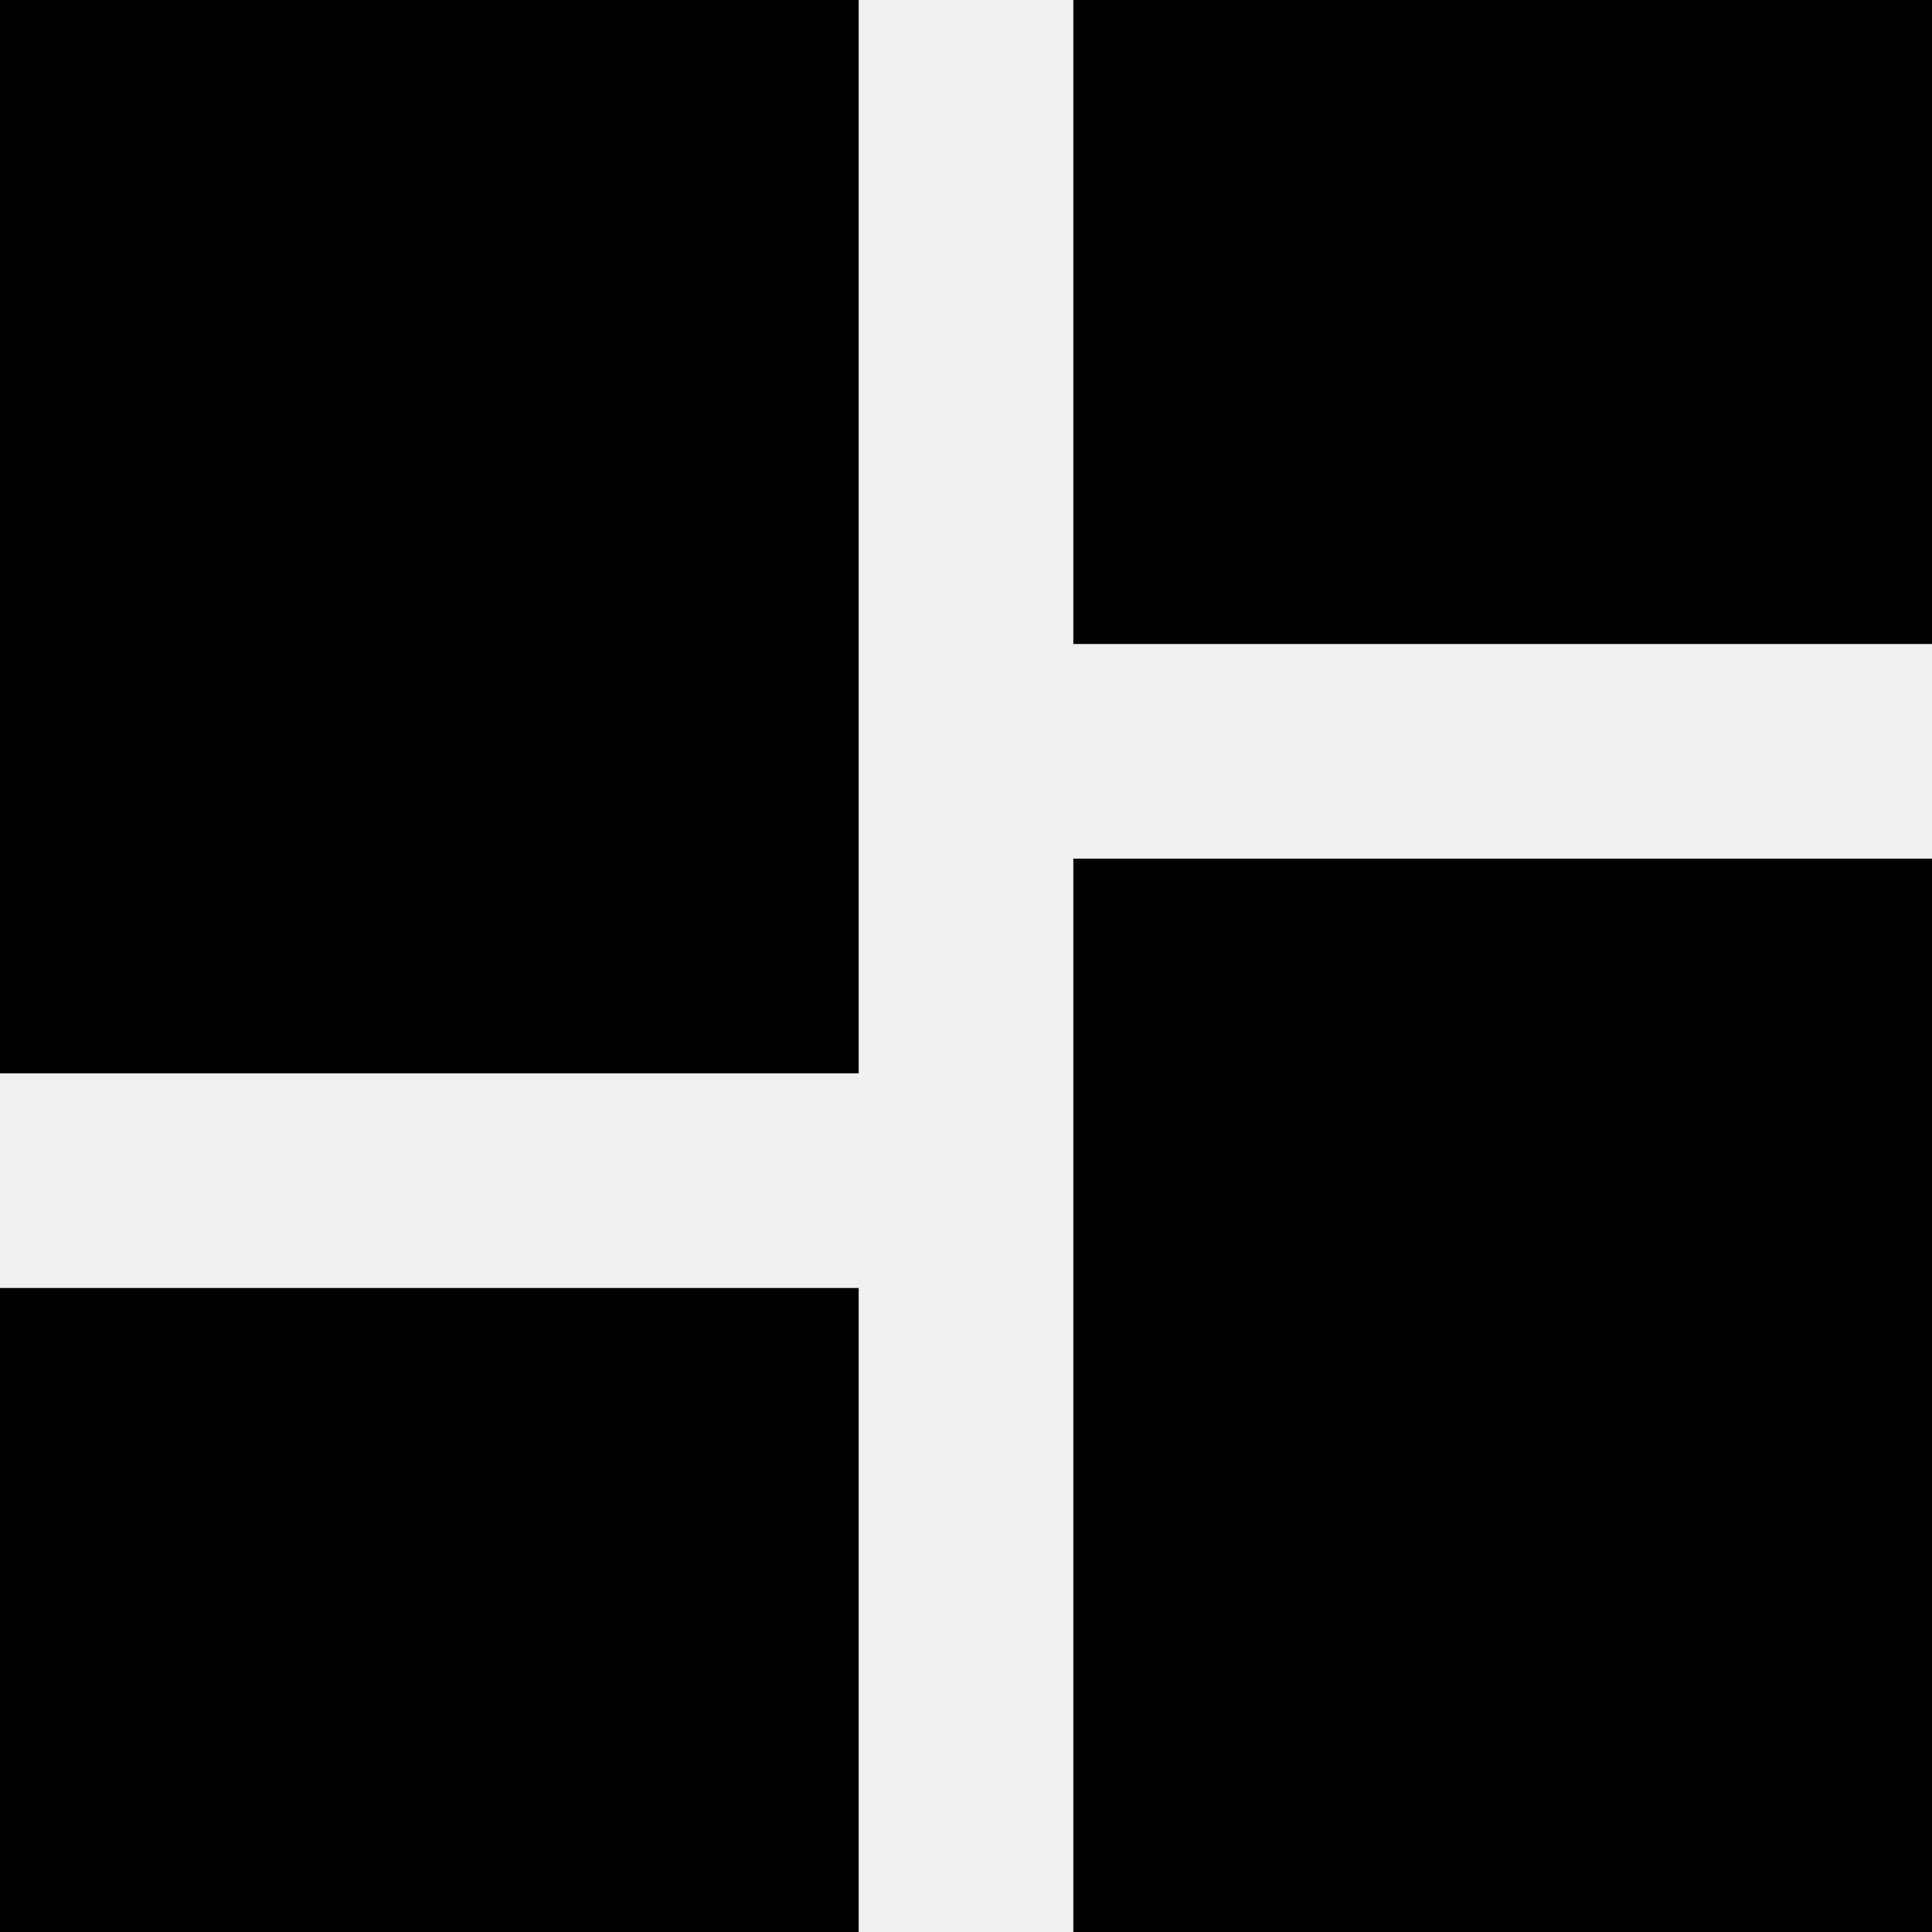
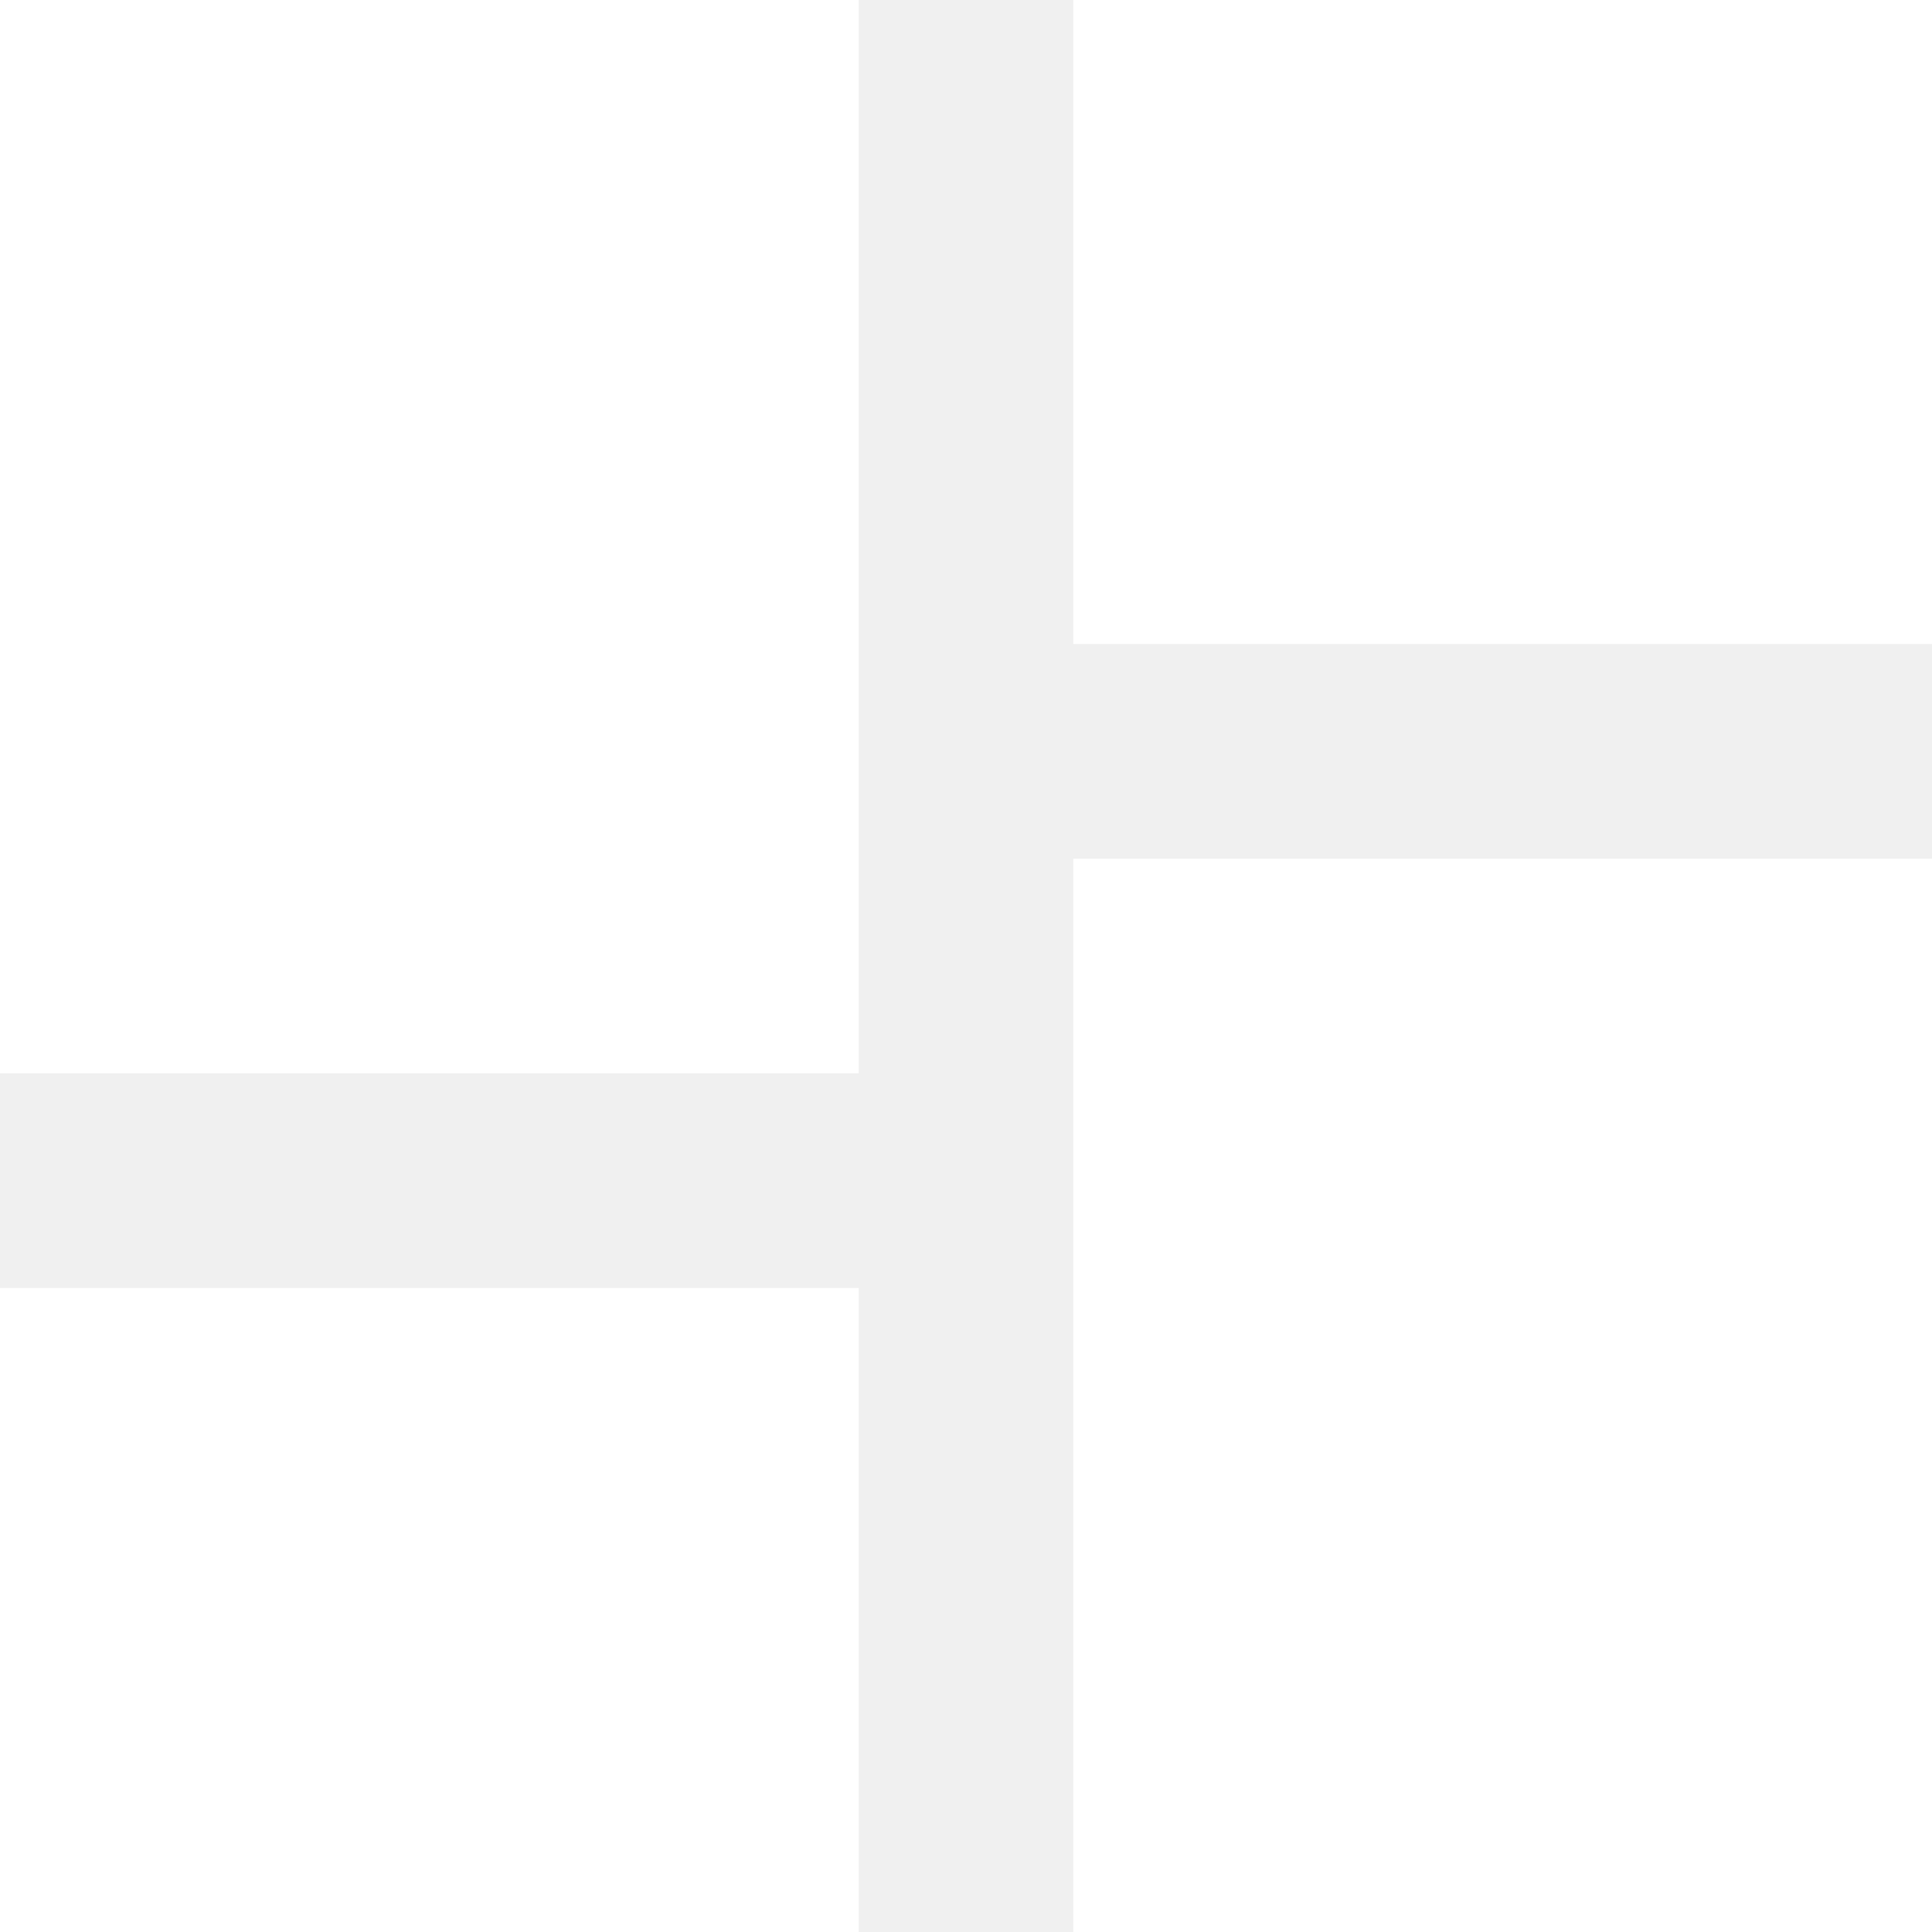
<svg xmlns="http://www.w3.org/2000/svg" width="24" height="24" viewBox="0 0 24 24" fill="none">
-   <path d="M0 13.333H10.667V0H0V13.333ZM0 24H10.667V16H0V24ZM13.333 24H24V10.667H13.333V24ZM13.333 0V8H24V0H13.333Z" fill="black" />
+   <path d="M0 13.333H10.667V0H0V13.333ZM0 24H10.667V16H0V24ZM13.333 24H24V10.667H13.333V24ZM13.333 0V8H24V0H13.333Z" fill="white" />
</svg>
